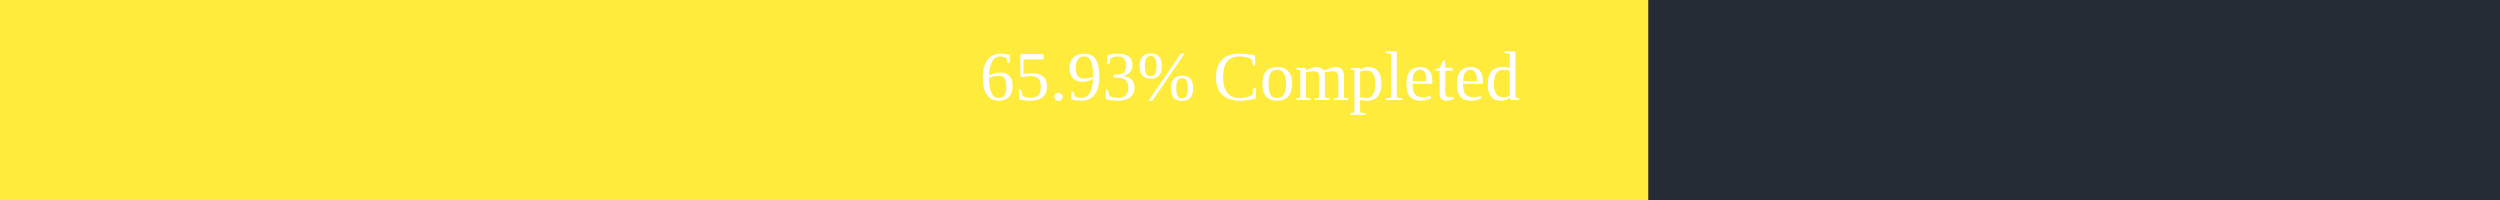
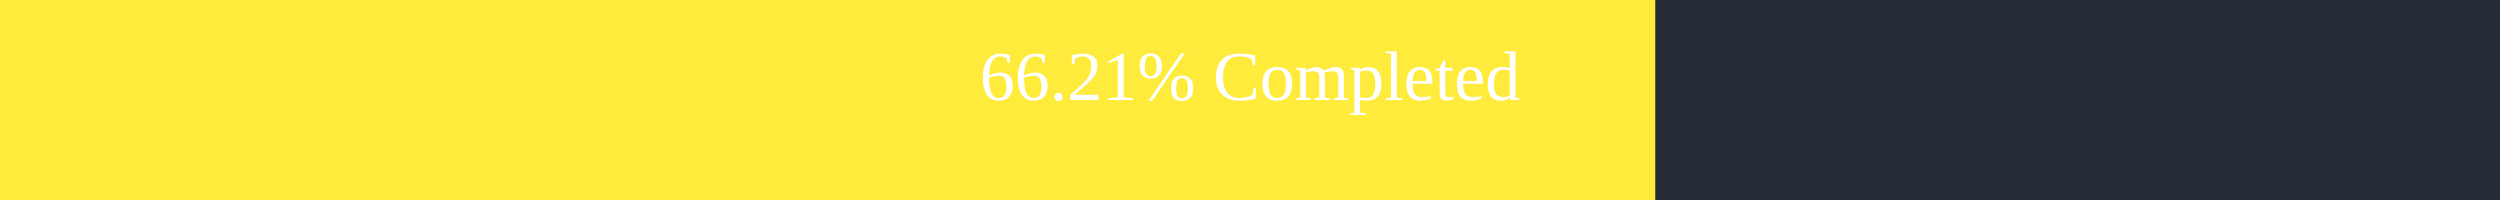
<svg xmlns="http://www.w3.org/2000/svg" width="500" height="40">
  <rect x="0" y="0" width="500" height="40" fill="#262C36" />
-   <rect x="0" y="0" width="329.65" height="40" fill="#ffeb3b" />
+   <rect x="0" y="0" width="331.05" height="40" fill="#ffeb3b" />
  <text x="250" y="20" text-anchor="middle" alignment-baseline="middle" font-size="14" fill="white">
-         65.93% Completed
+         66.21% Completed
      </text>
</svg>
